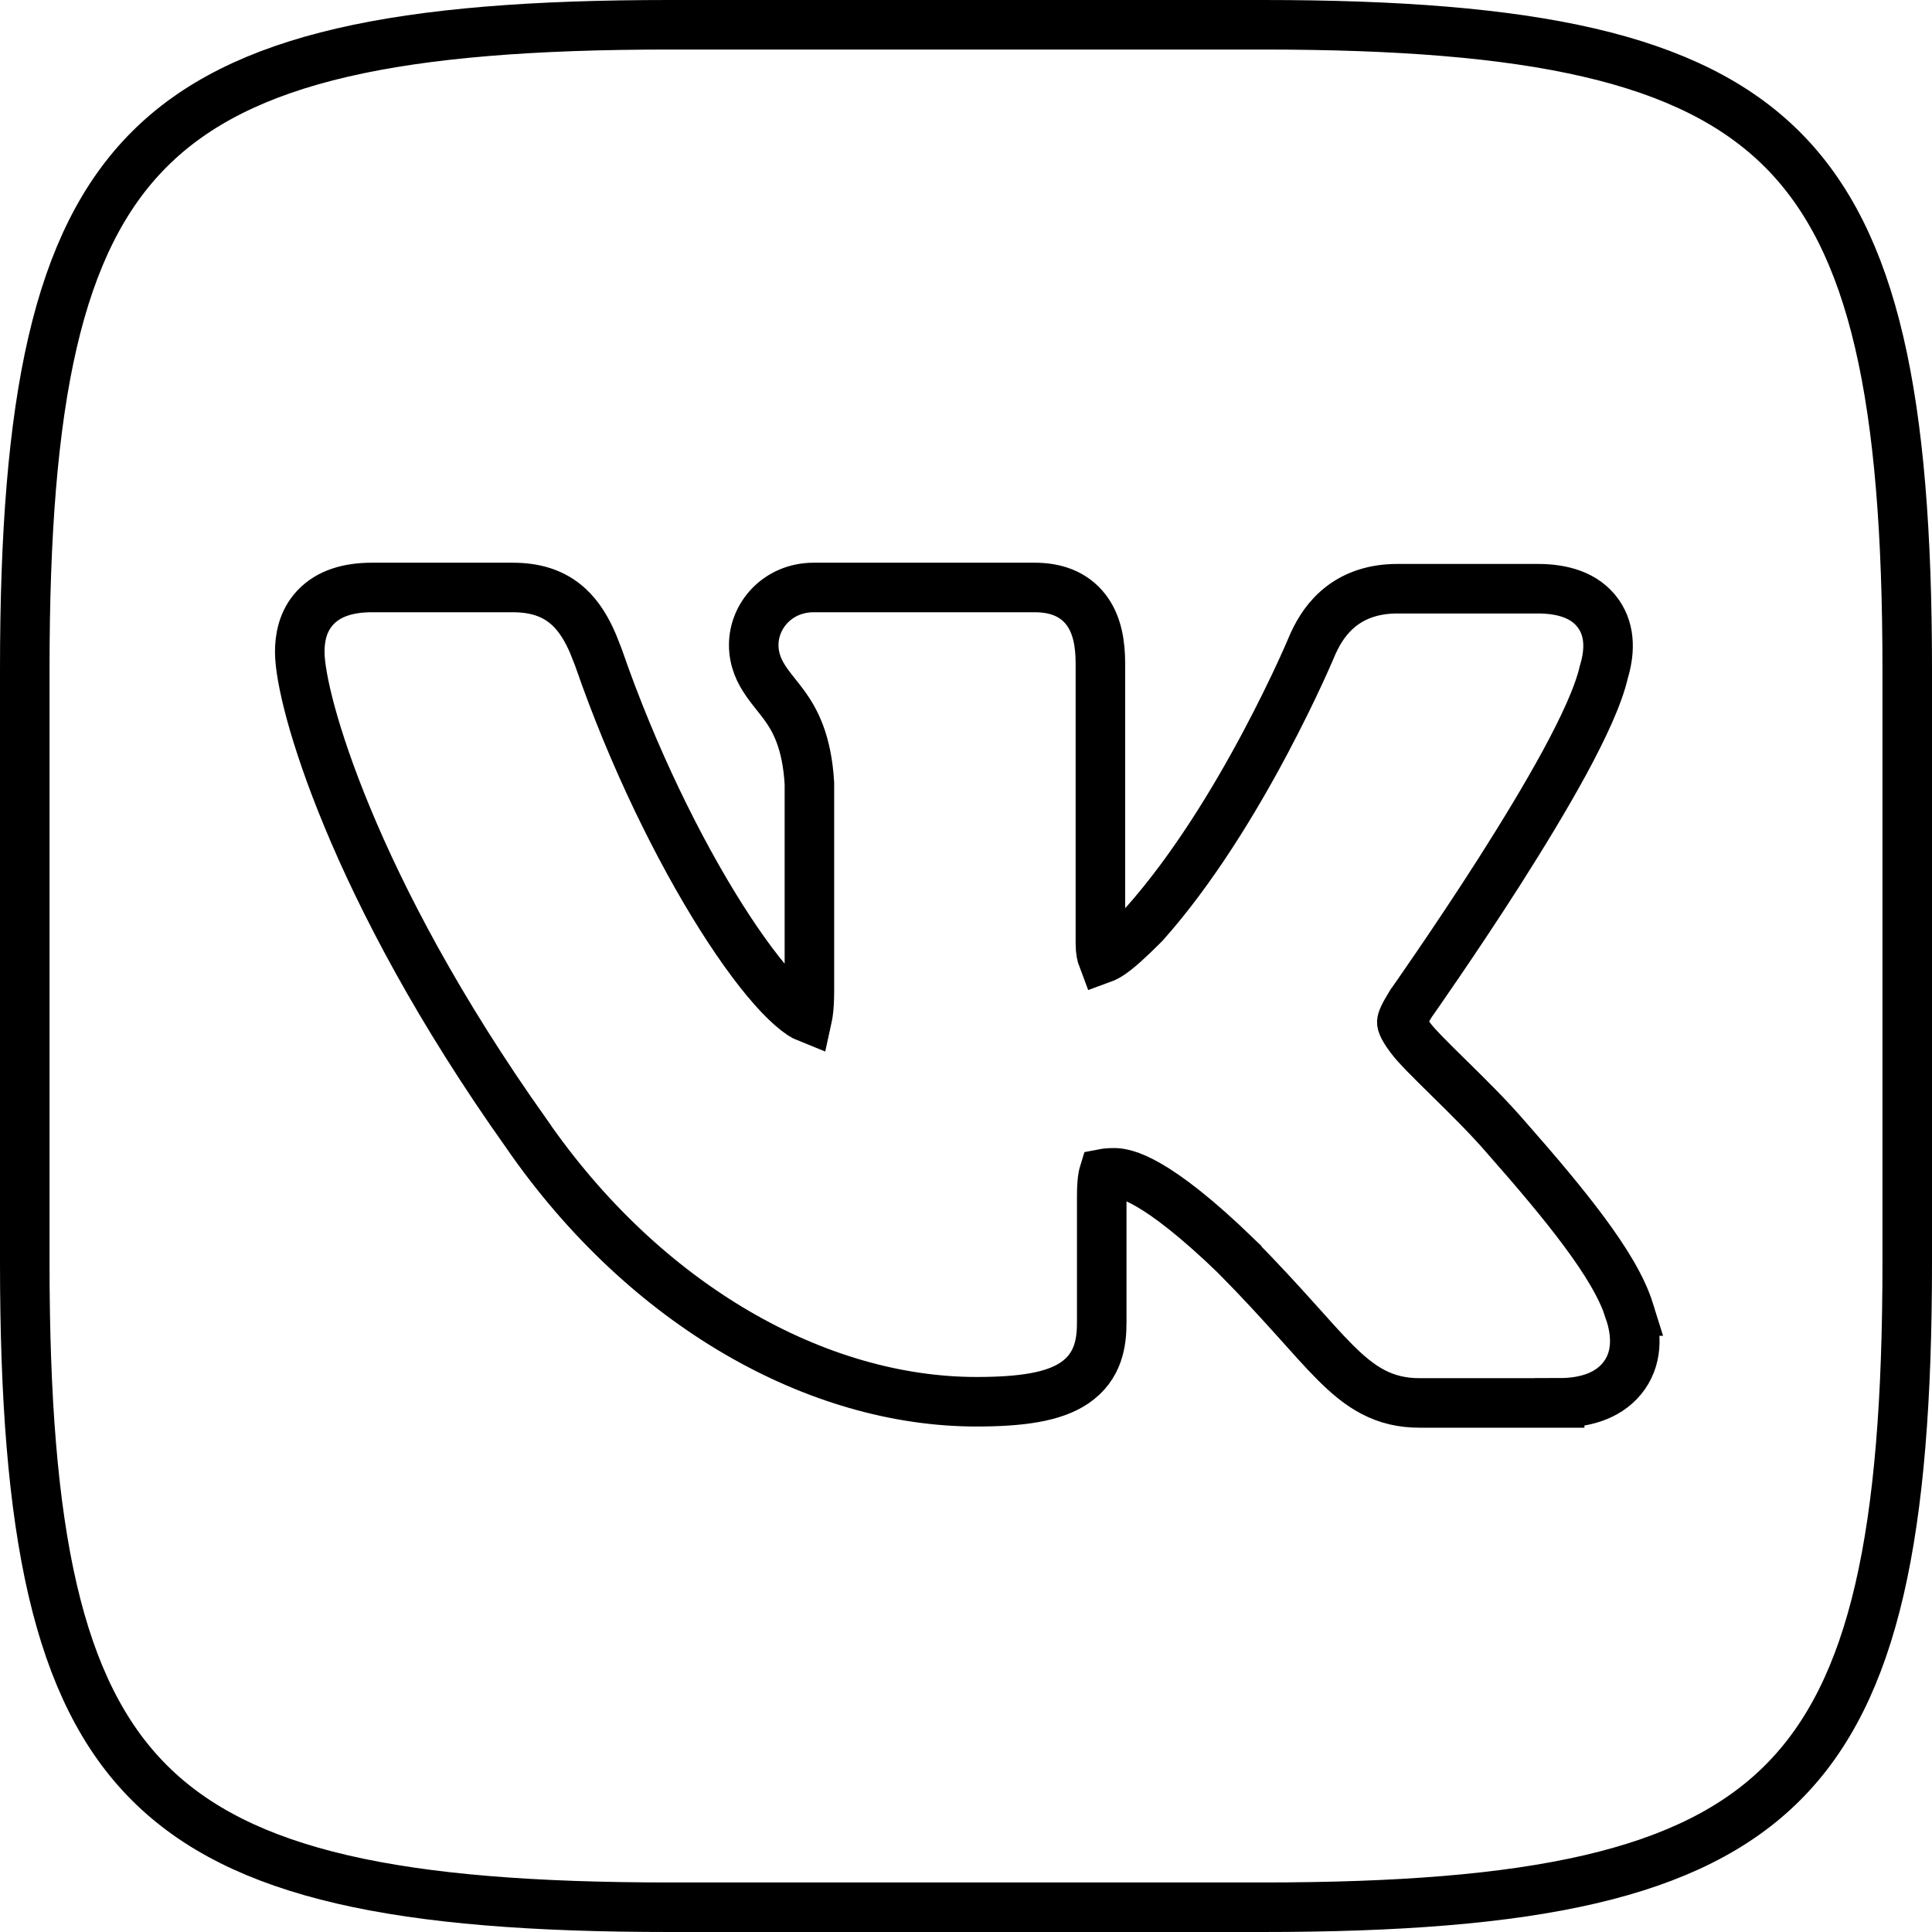
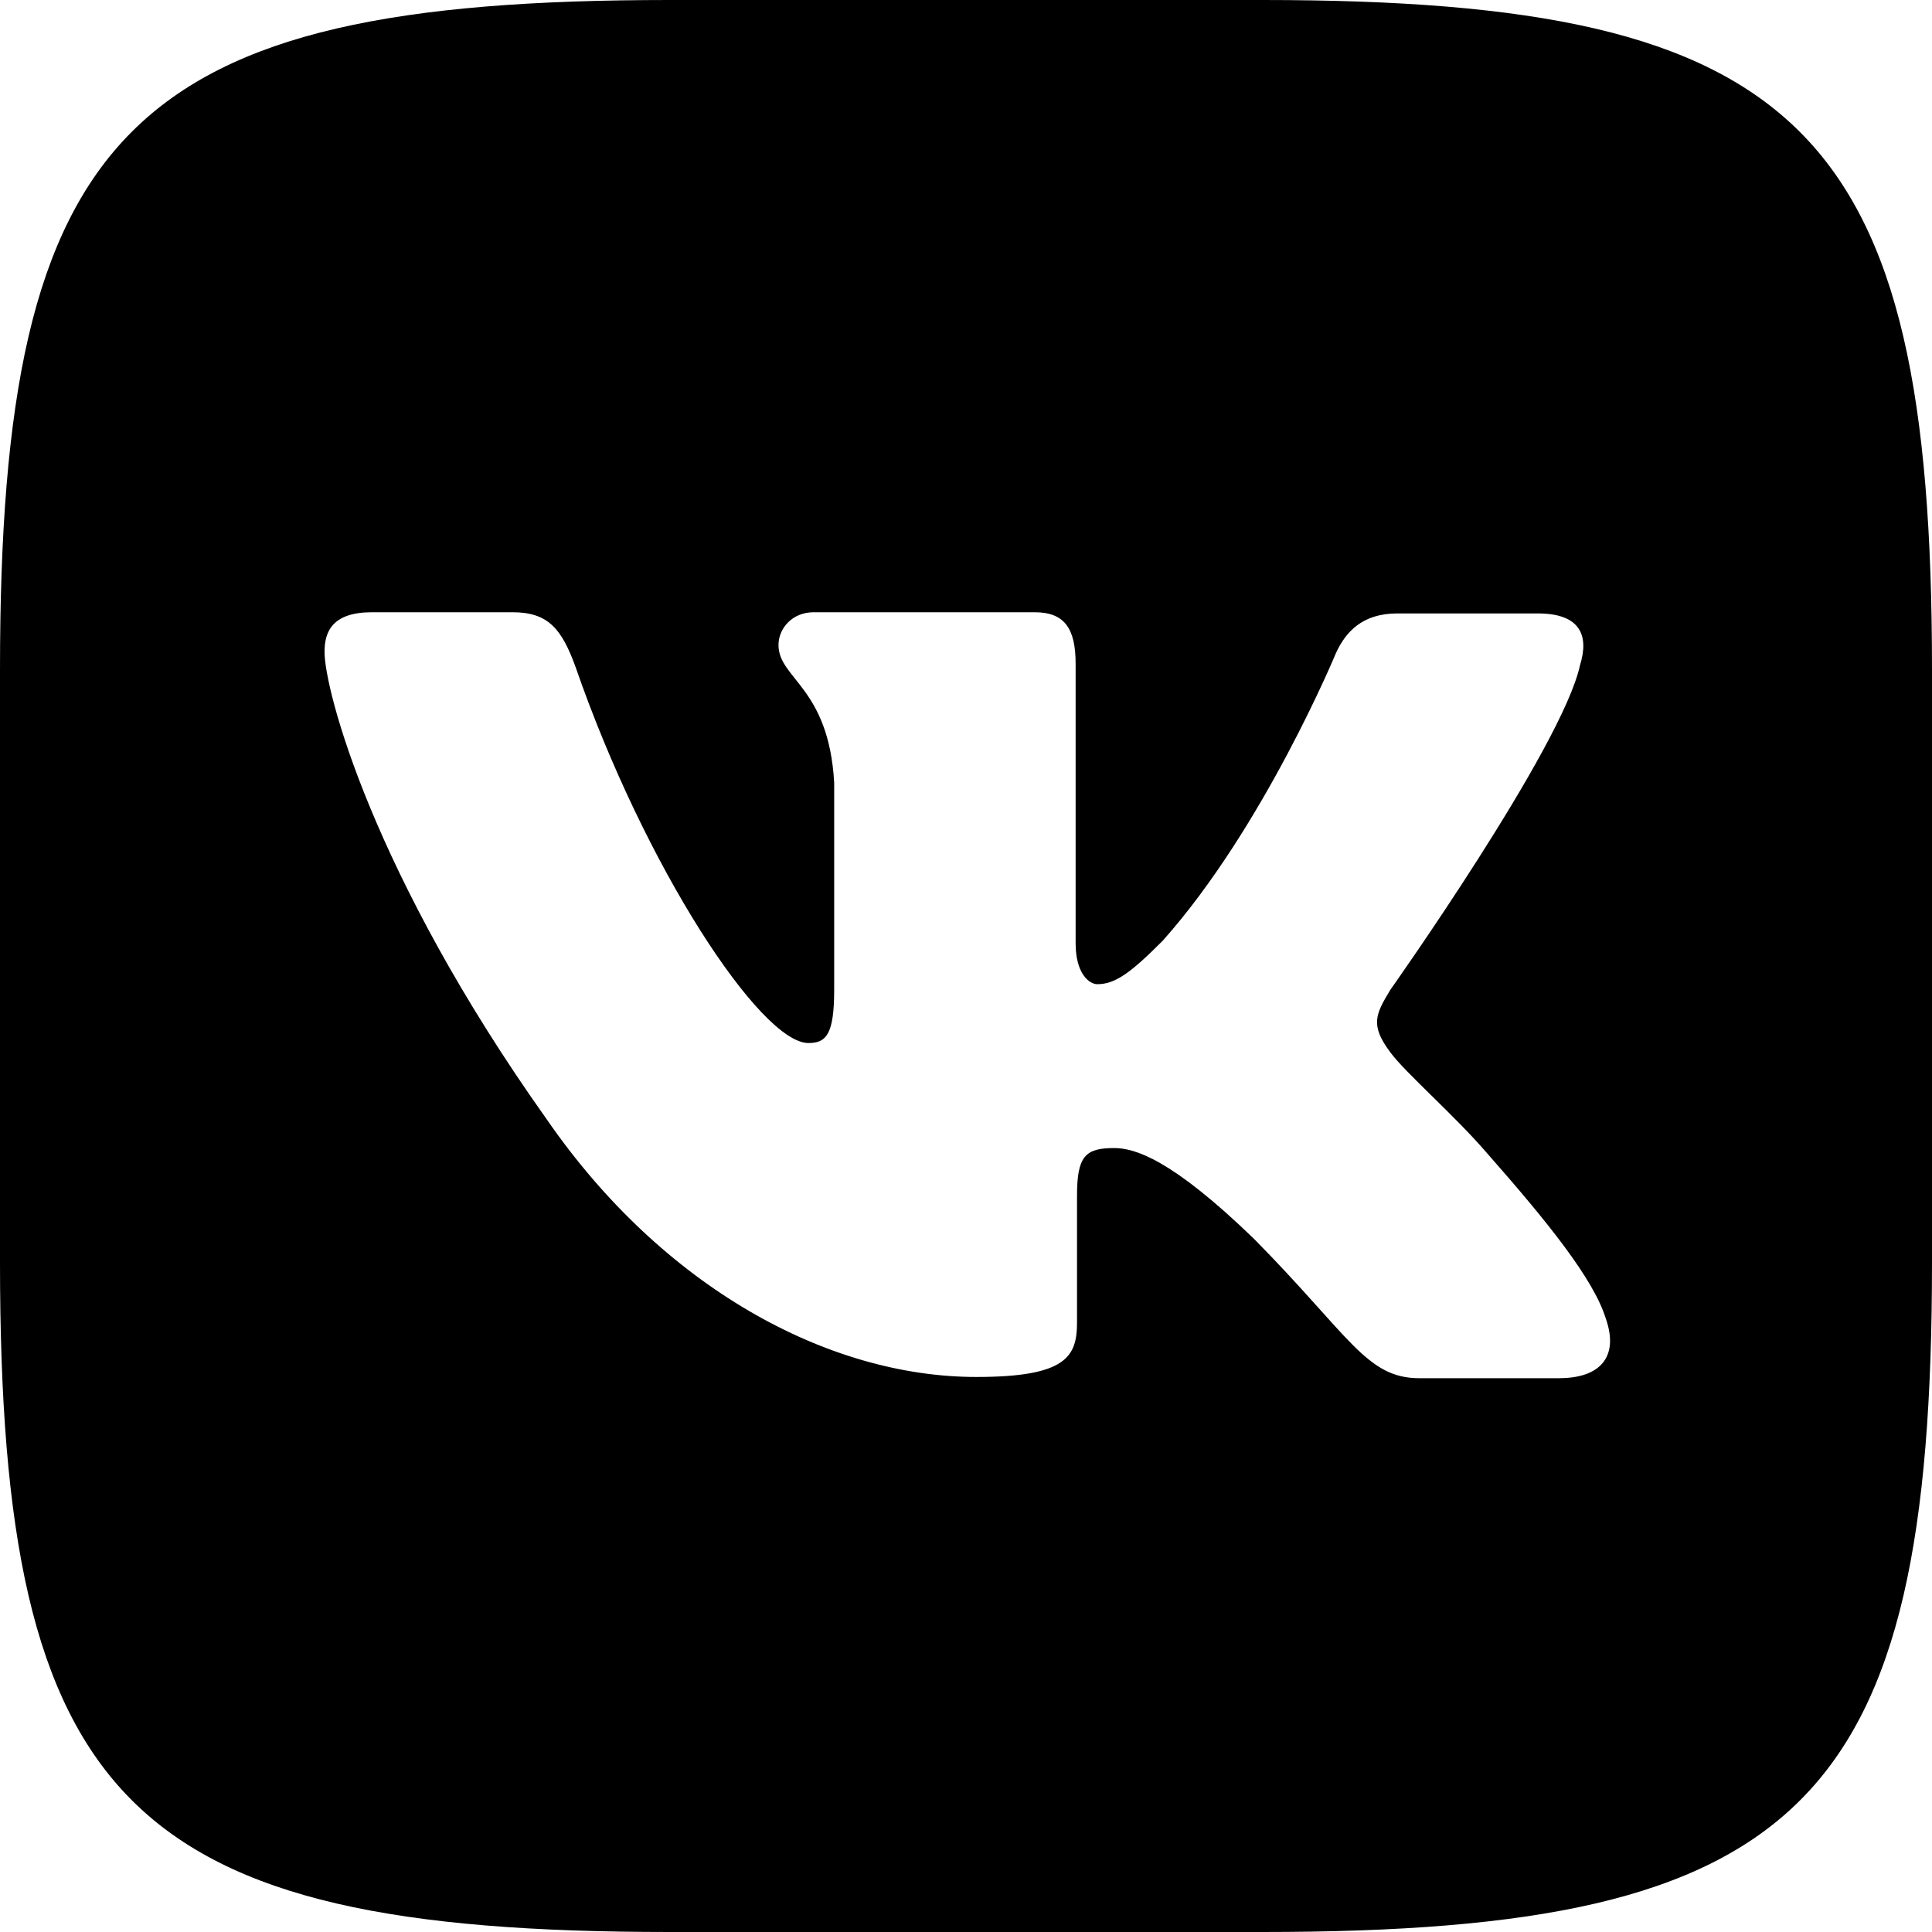
<svg xmlns="http://www.w3.org/2000/svg" width="39" height="39" viewBox="0 0 39 39" fill="none">
-   <path d="M13.515 0.5H25.485C30.943 0.5 34.121 1.162 35.977 3.015C37.832 4.867 38.5 8.044 38.5 13.515V25.485C38.5 30.956 37.839 34.134 35.986 35.986C34.134 37.839 30.956 38.5 25.485 38.5H13.515C8.043 38.5 4.866 37.839 3.014 35.986C1.161 34.134 0.5 30.956 0.5 25.485V13.515C0.5 8.043 1.161 4.866 3.014 3.014C4.866 1.161 8.043 0.5 13.515 0.5ZM7.509 11.859C7.04 11.859 6.641 11.973 6.369 12.26C6.101 12.543 6.051 12.898 6.051 13.158C6.051 13.42 6.126 13.849 6.273 14.392C6.425 14.948 6.663 15.659 7.011 16.498C7.706 18.176 8.845 20.374 10.626 22.881V22.882C13.035 26.371 16.509 28.296 19.709 28.296C20.618 28.296 21.266 28.201 21.685 27.92C22.182 27.586 22.24 27.084 22.24 26.698V24.141C22.24 23.953 22.251 23.828 22.267 23.746C22.271 23.722 22.276 23.704 22.28 23.691C22.316 23.684 22.379 23.675 22.49 23.675C22.692 23.675 23.307 23.76 24.965 25.365V25.366C25.439 25.847 25.816 26.26 26.133 26.612C26.445 26.96 26.714 27.264 26.955 27.505C27.198 27.747 27.442 27.956 27.721 28.101C28.01 28.251 28.311 28.32 28.653 28.32H31.484V28.318C31.948 28.318 32.432 28.201 32.737 27.833C33.058 27.447 33.055 26.945 32.891 26.465H32.892C32.741 25.98 32.402 25.435 31.98 24.866C31.552 24.288 31.004 23.641 30.395 22.95C30.05 22.549 29.624 22.13 29.261 21.773C28.875 21.394 28.59 21.112 28.468 20.946L28.466 20.943C28.283 20.699 28.297 20.63 28.297 20.629C28.298 20.618 28.303 20.588 28.334 20.521C28.366 20.453 28.414 20.371 28.487 20.25C28.494 20.241 28.503 20.228 28.514 20.213C28.54 20.176 28.578 20.122 28.626 20.053C28.722 19.914 28.86 19.715 29.026 19.471C29.359 18.983 29.808 18.314 30.268 17.593C30.727 16.872 31.201 16.095 31.585 15.389C31.953 14.71 32.266 14.048 32.377 13.56C32.484 13.205 32.527 12.761 32.268 12.392C31.998 12.007 31.531 11.884 31.043 11.884H28.206C27.751 11.884 27.379 12.008 27.087 12.229C26.802 12.445 26.629 12.724 26.514 12.974L26.506 12.991L26.505 12.993L26.49 13.027C26.48 13.052 26.464 13.09 26.442 13.139C26.4 13.236 26.337 13.38 26.254 13.56C26.088 13.919 25.846 14.422 25.541 14.995C24.93 16.145 24.079 17.552 23.102 18.649C22.781 18.971 22.574 19.156 22.417 19.262C22.35 19.307 22.299 19.332 22.258 19.347C22.237 19.292 22.213 19.196 22.213 19.042V13.399C22.213 13.014 22.157 12.615 21.924 12.31C21.665 11.971 21.281 11.859 20.888 11.859H16.426C15.709 11.859 15.215 12.417 15.215 13.02C15.215 13.331 15.336 13.568 15.463 13.753C15.523 13.842 15.592 13.928 15.651 14.003C15.714 14.082 15.773 14.155 15.832 14.236C16.047 14.533 16.289 14.964 16.339 15.815V19.982C16.339 20.197 16.329 20.35 16.312 20.46C16.308 20.494 16.3 20.52 16.295 20.543C16.27 20.533 16.23 20.514 16.173 20.477C16.057 20.4 15.91 20.274 15.736 20.092C15.391 19.729 14.985 19.189 14.555 18.508C13.696 17.148 12.777 15.283 12.088 13.293L12.086 13.286L11.972 12.996C11.85 12.712 11.699 12.452 11.484 12.253C11.172 11.964 10.787 11.859 10.346 11.859H7.509Z" stroke="black" />
+   <path d="M25.486 0H13.514C2.59 0 0 2.59 0 13.514V25.486C0 36.41 2.59 39 13.514 39H25.486C36.41 39 39 36.41 39 25.486V13.514C39 2.59 36.385 0 25.486 0ZM31.484 27.821H28.653C27.581 27.821 27.25 26.97 25.321 25.015C23.645 23.391 22.903 23.175 22.49 23.175C21.906 23.175 21.741 23.34 21.741 24.14V26.698C21.741 27.384 21.525 27.796 19.709 27.796C16.706 27.796 13.374 25.98 11.038 22.597C7.515 17.64 6.551 13.926 6.551 13.158C6.551 12.745 6.715 12.359 7.508 12.359H10.346C11.063 12.359 11.336 12.689 11.616 13.457C13.018 17.507 15.355 21.055 16.319 21.055C16.674 21.055 16.839 20.89 16.839 19.982V15.799C16.73 13.87 15.715 13.704 15.715 13.02C15.715 12.689 15.988 12.359 16.426 12.359H20.887C21.491 12.359 21.713 12.689 21.713 13.4V19.042C21.713 19.652 21.986 19.867 22.15 19.867C22.506 19.867 22.811 19.652 23.47 18.991C25.508 16.706 26.968 13.183 26.968 13.183C27.158 12.77 27.488 12.383 28.206 12.383H31.043C31.894 12.383 32.084 12.821 31.894 13.43C31.538 15.08 28.066 19.981 28.066 19.981C27.767 20.476 27.653 20.691 28.066 21.243C28.37 21.657 29.361 22.513 30.02 23.281C31.233 24.658 32.166 25.814 32.414 26.613C32.693 27.406 32.281 27.82 31.48 27.82L31.484 27.821Z" fill="black" />
</svg>
